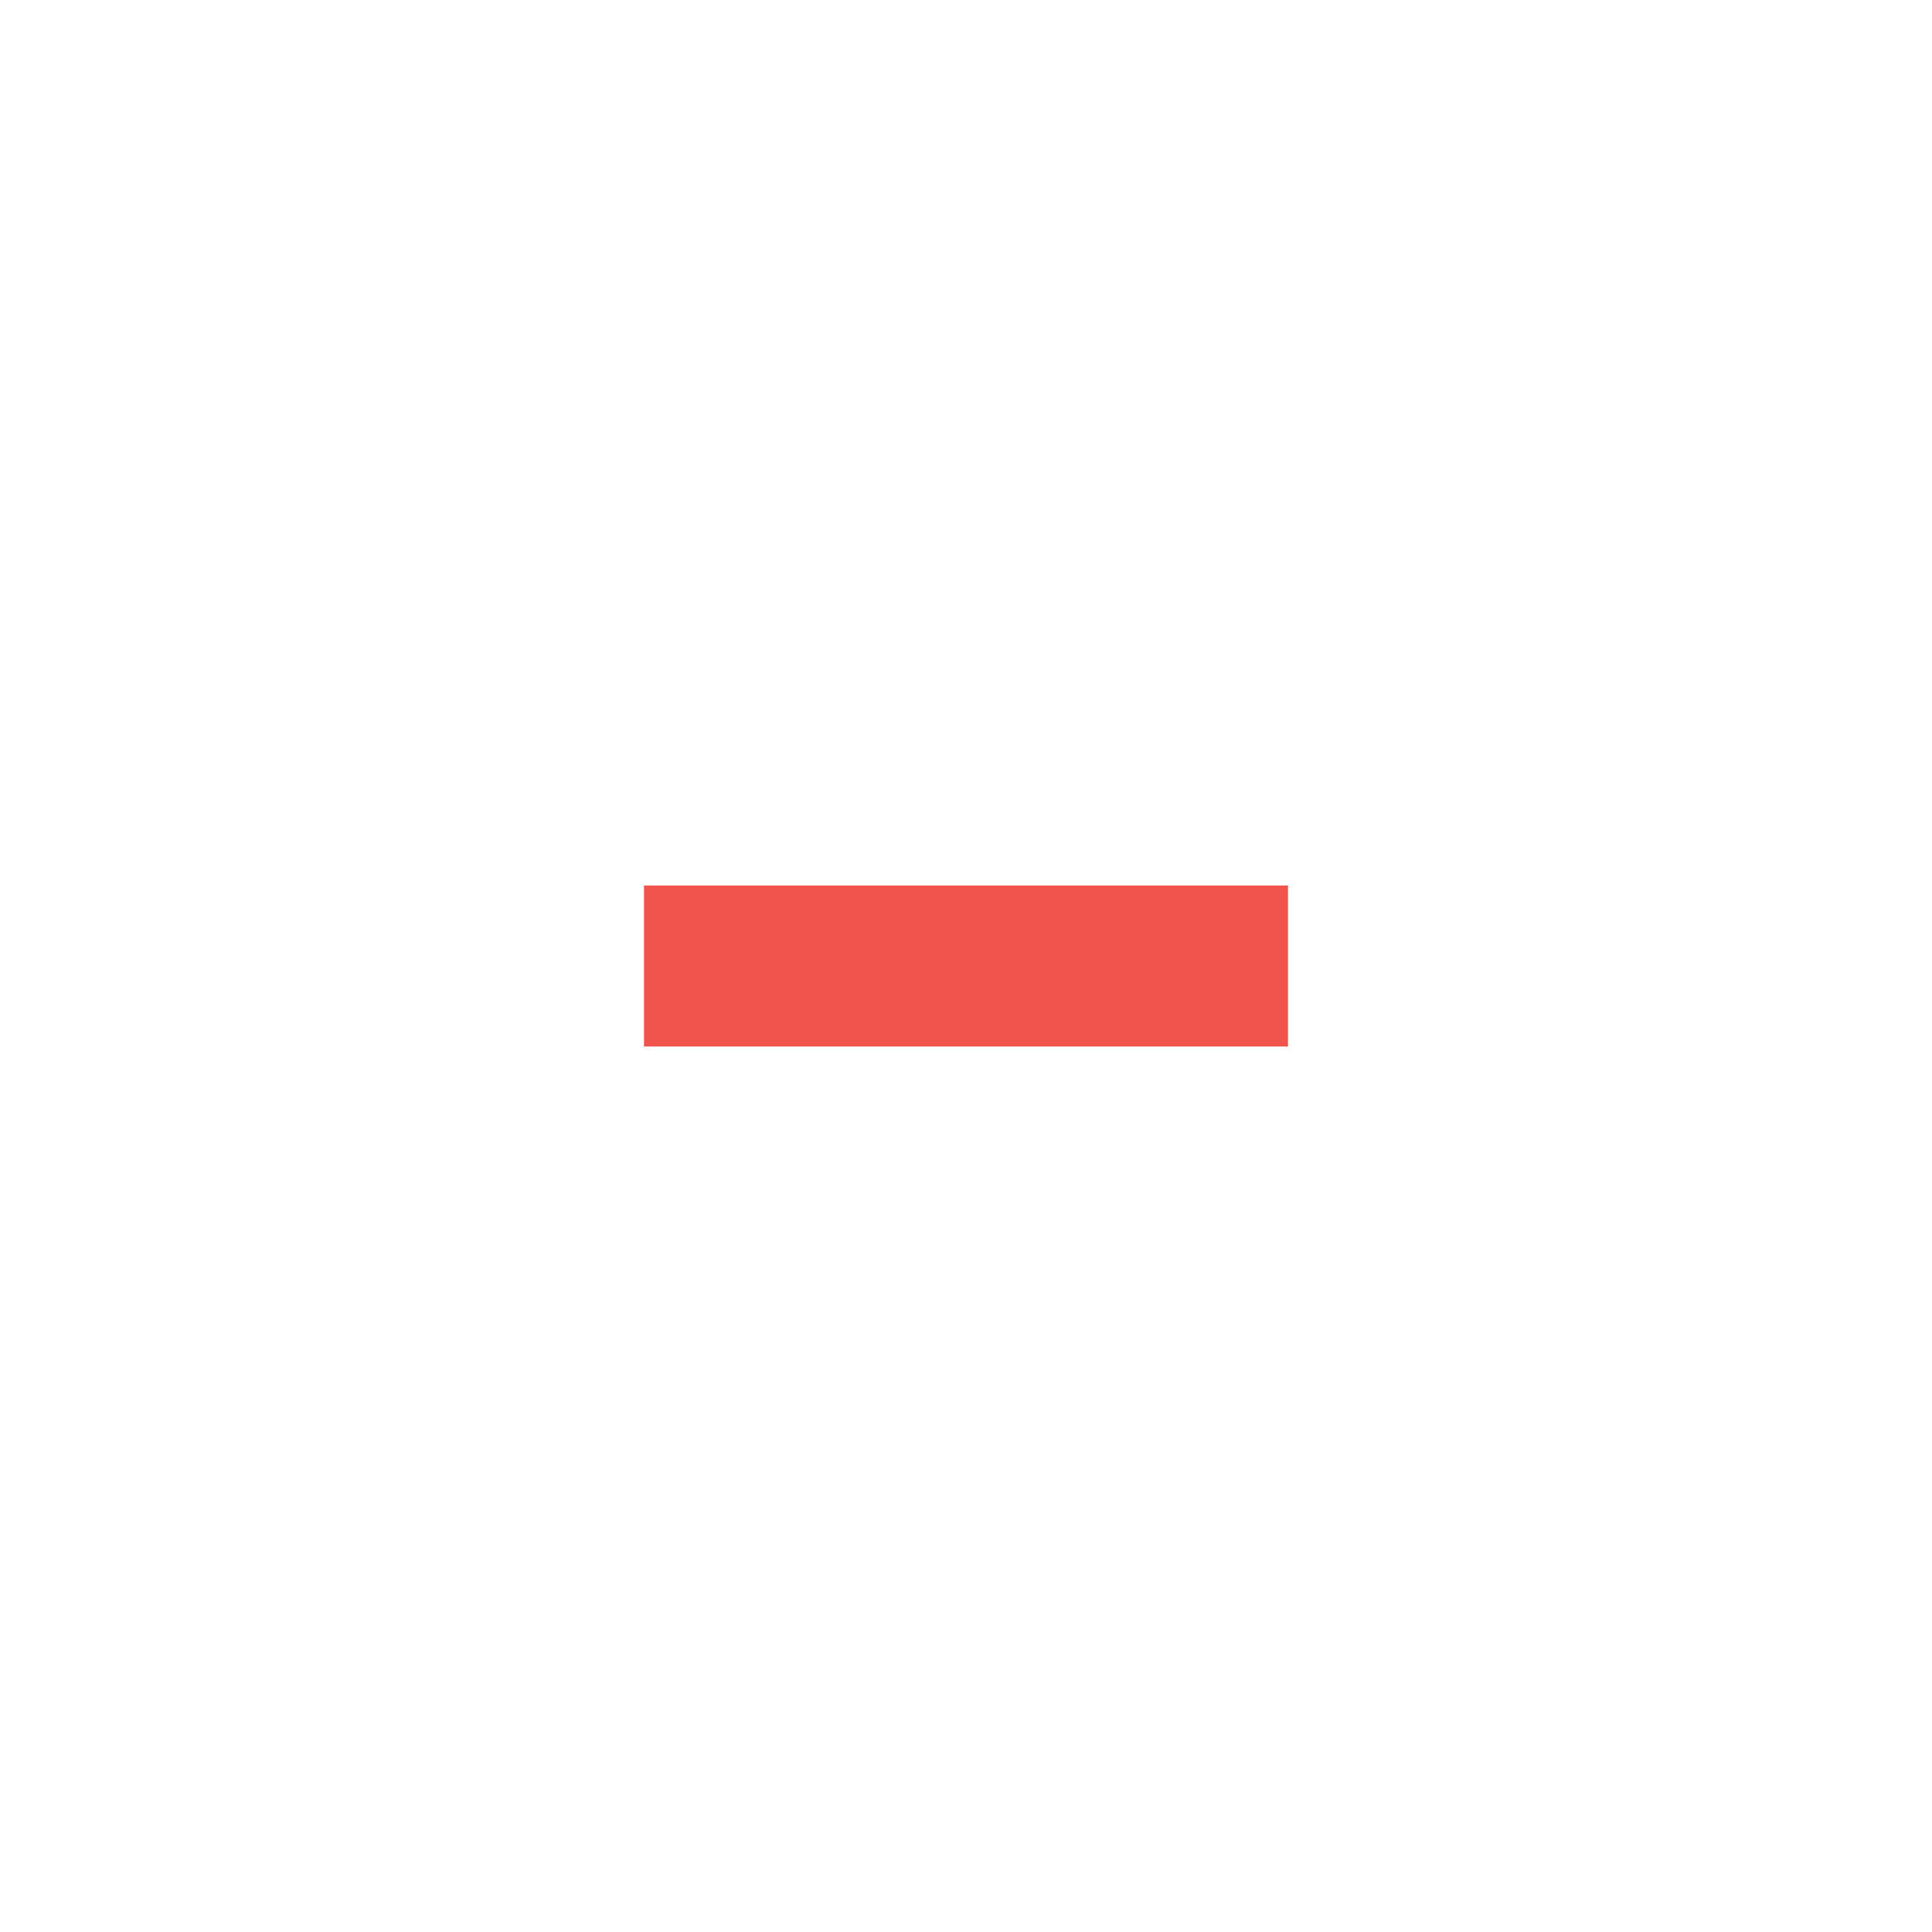
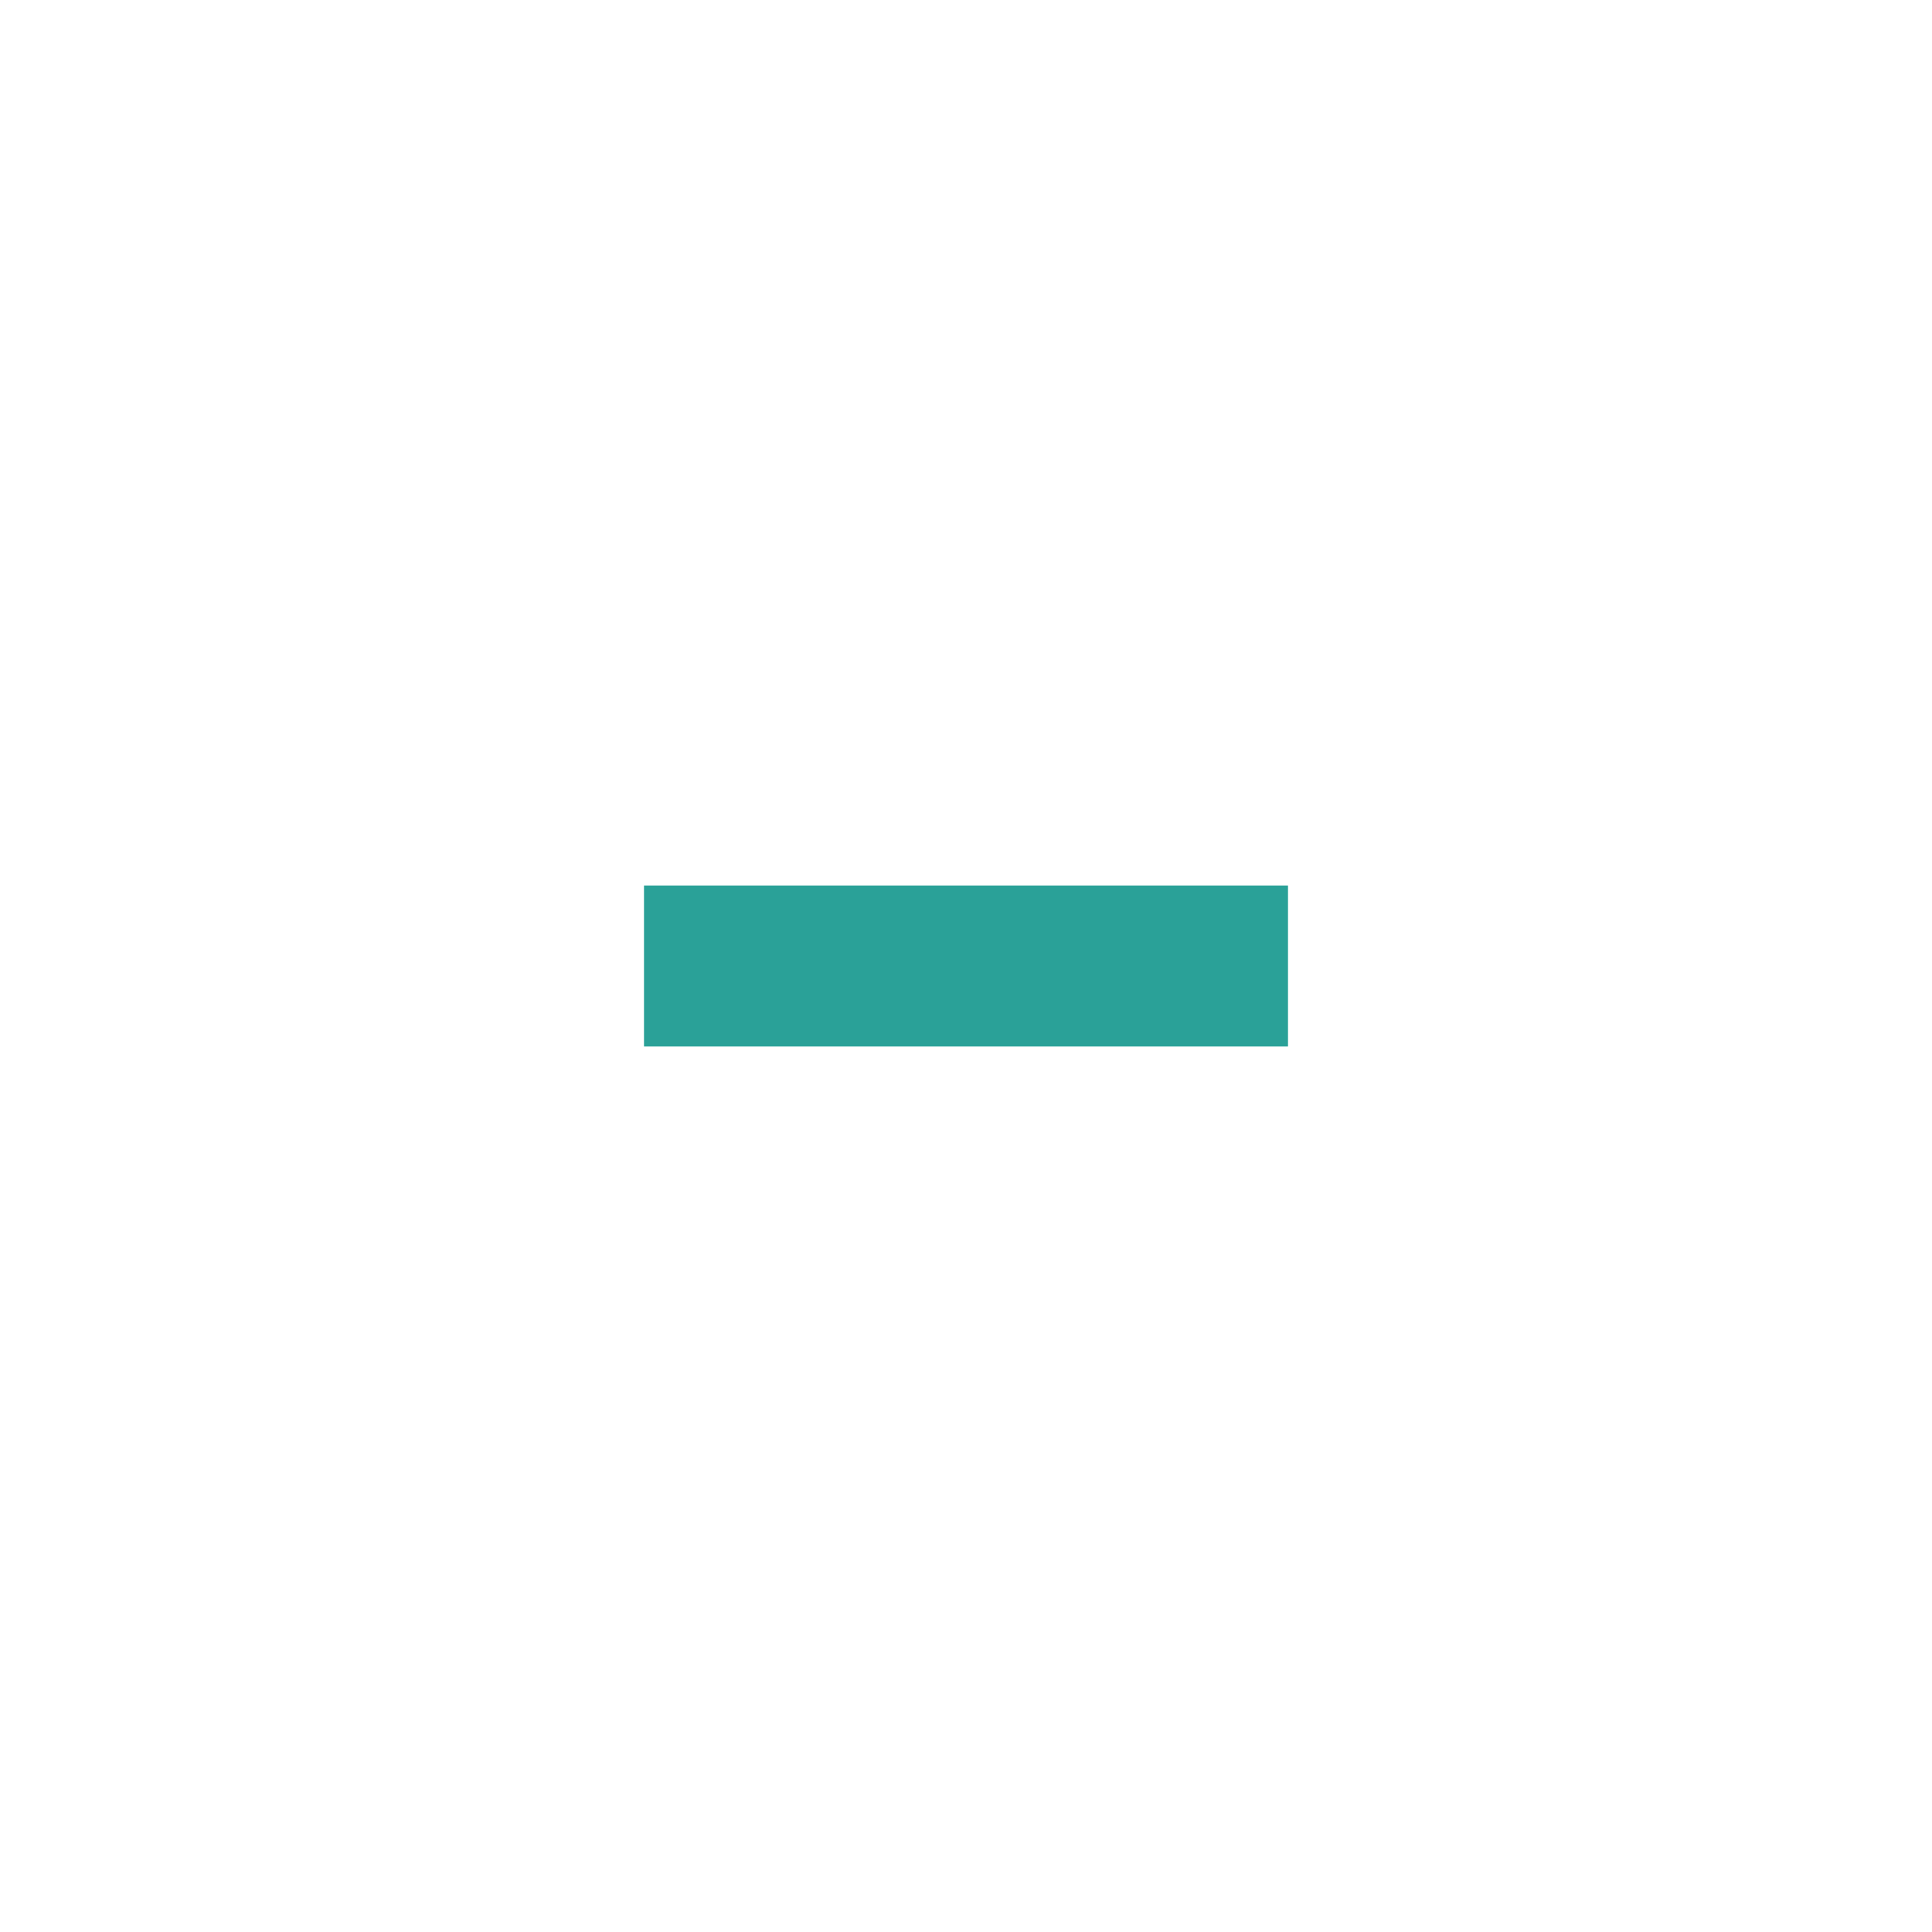
<svg xmlns="http://www.w3.org/2000/svg" version="1.1" x="0px" y="0px" width="24px" height="24px" viewBox="0 0 24 24" xml:space="preserve">
-   <rect x="8" y="11" fill="#f0544c" width="8" height="2" />
+   <rect x="8" y="11" fill="#2aa198" width="8" height="2" />
</svg>
